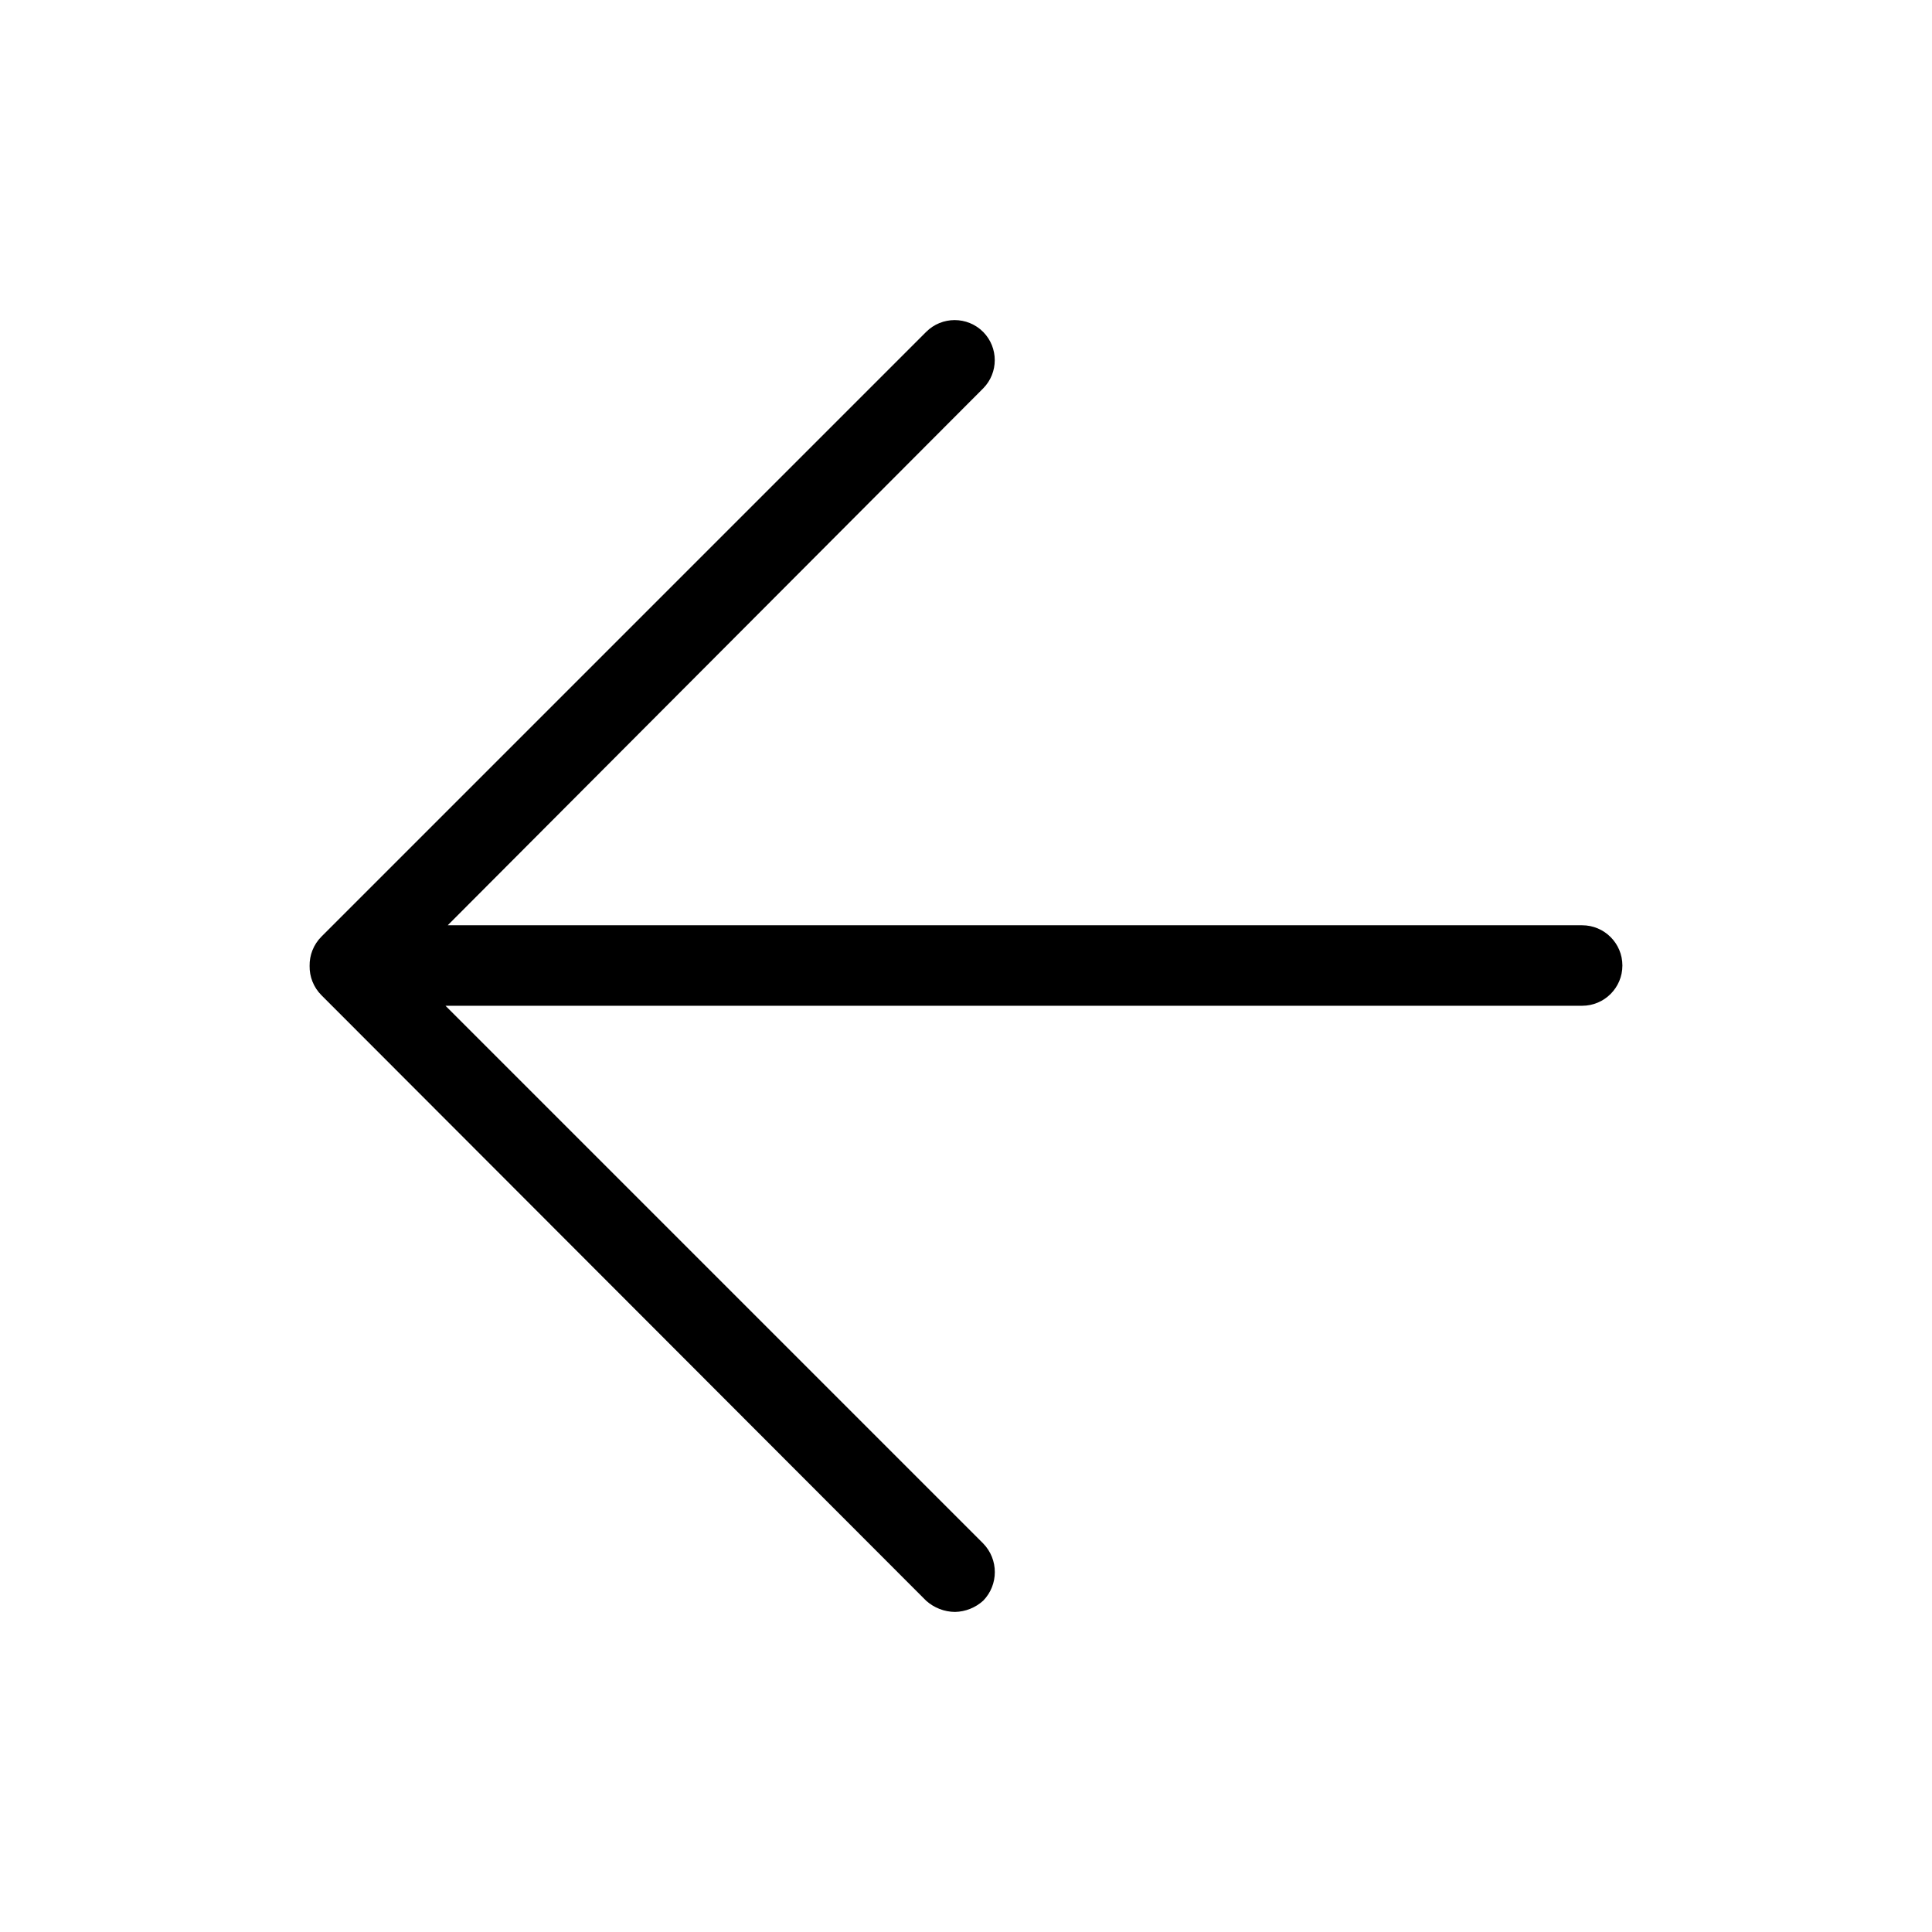
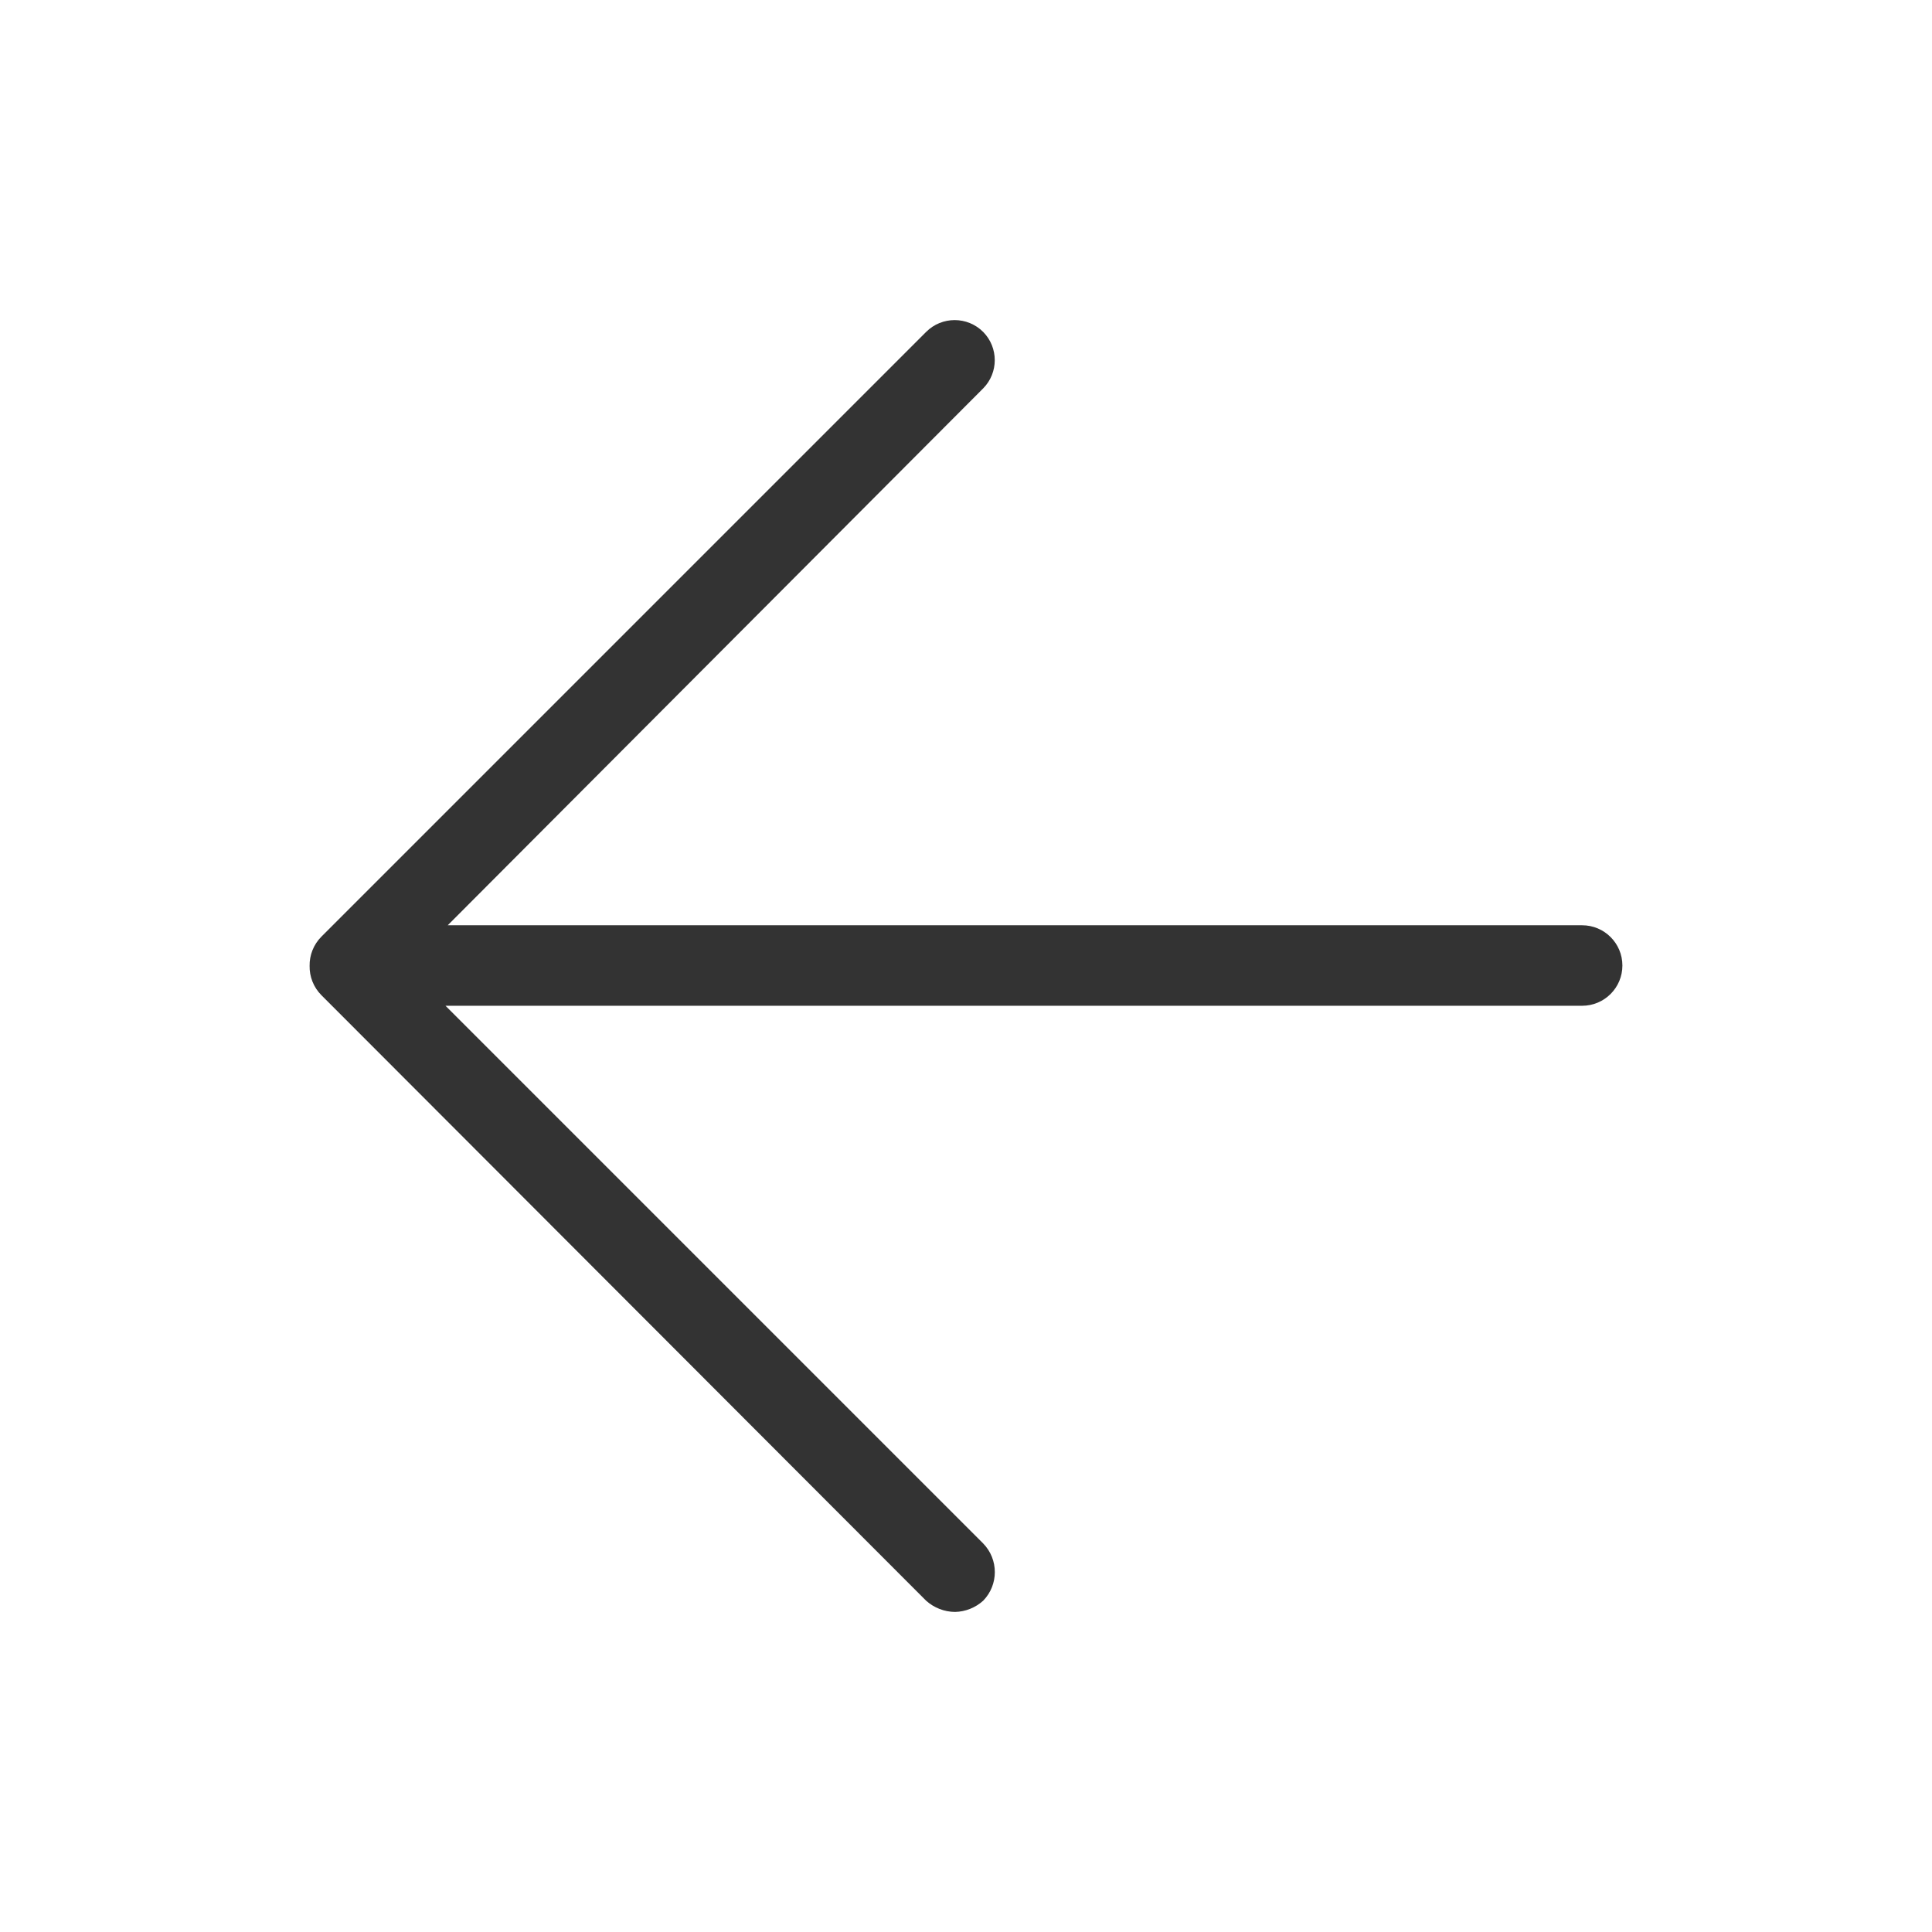
<svg xmlns="http://www.w3.org/2000/svg" viewBox="0 0 24 24">
-   <path d="M 19.654 12.494 C 19.65 12.494 9.07 12.494 5.534 12.494 L 12.214 19.174 C 12.406 19.372 12.406 19.686 12.214 19.884 C 12.118 19.971 11.994 20.021 11.864 20.024 C 11.731 20.023 11.603 19.973 11.504 19.884 L 3.994 12.364 C 3.893 12.263 3.844 12.131 3.846 11.999 C 3.844 11.867 3.893 11.735 3.994 11.634 L 11.504 4.124 C 11.7 3.927 12.018 3.927 12.214 4.124 C 12.405 4.318 12.405 4.63 12.214 4.824 L 5.562 11.494 L 19.654 11.494 C 19.93 11.494 20.154 11.718 20.154 11.994 C 20.154 12.27 19.93 12.494 19.654 12.494 Z" />
+   <path fill="#333" d="M 19.654 12.494 C 19.65 12.494 9.07 12.494 5.534 12.494 L 12.214 19.174 C 12.406 19.372 12.406 19.686 12.214 19.884 C 12.118 19.971 11.994 20.021 11.864 20.024 C 11.731 20.023 11.603 19.973 11.504 19.884 L 3.994 12.364 C 3.893 12.263 3.844 12.131 3.846 11.999 C 3.844 11.867 3.893 11.735 3.994 11.634 L 11.504 4.124 C 11.7 3.927 12.018 3.927 12.214 4.124 C 12.405 4.318 12.405 4.63 12.214 4.824 L 5.562 11.494 L 19.654 11.494 C 19.93 11.494 20.154 11.718 20.154 11.994 C 20.154 12.27 19.93 12.494 19.654 12.494 Z" />
</svg>
